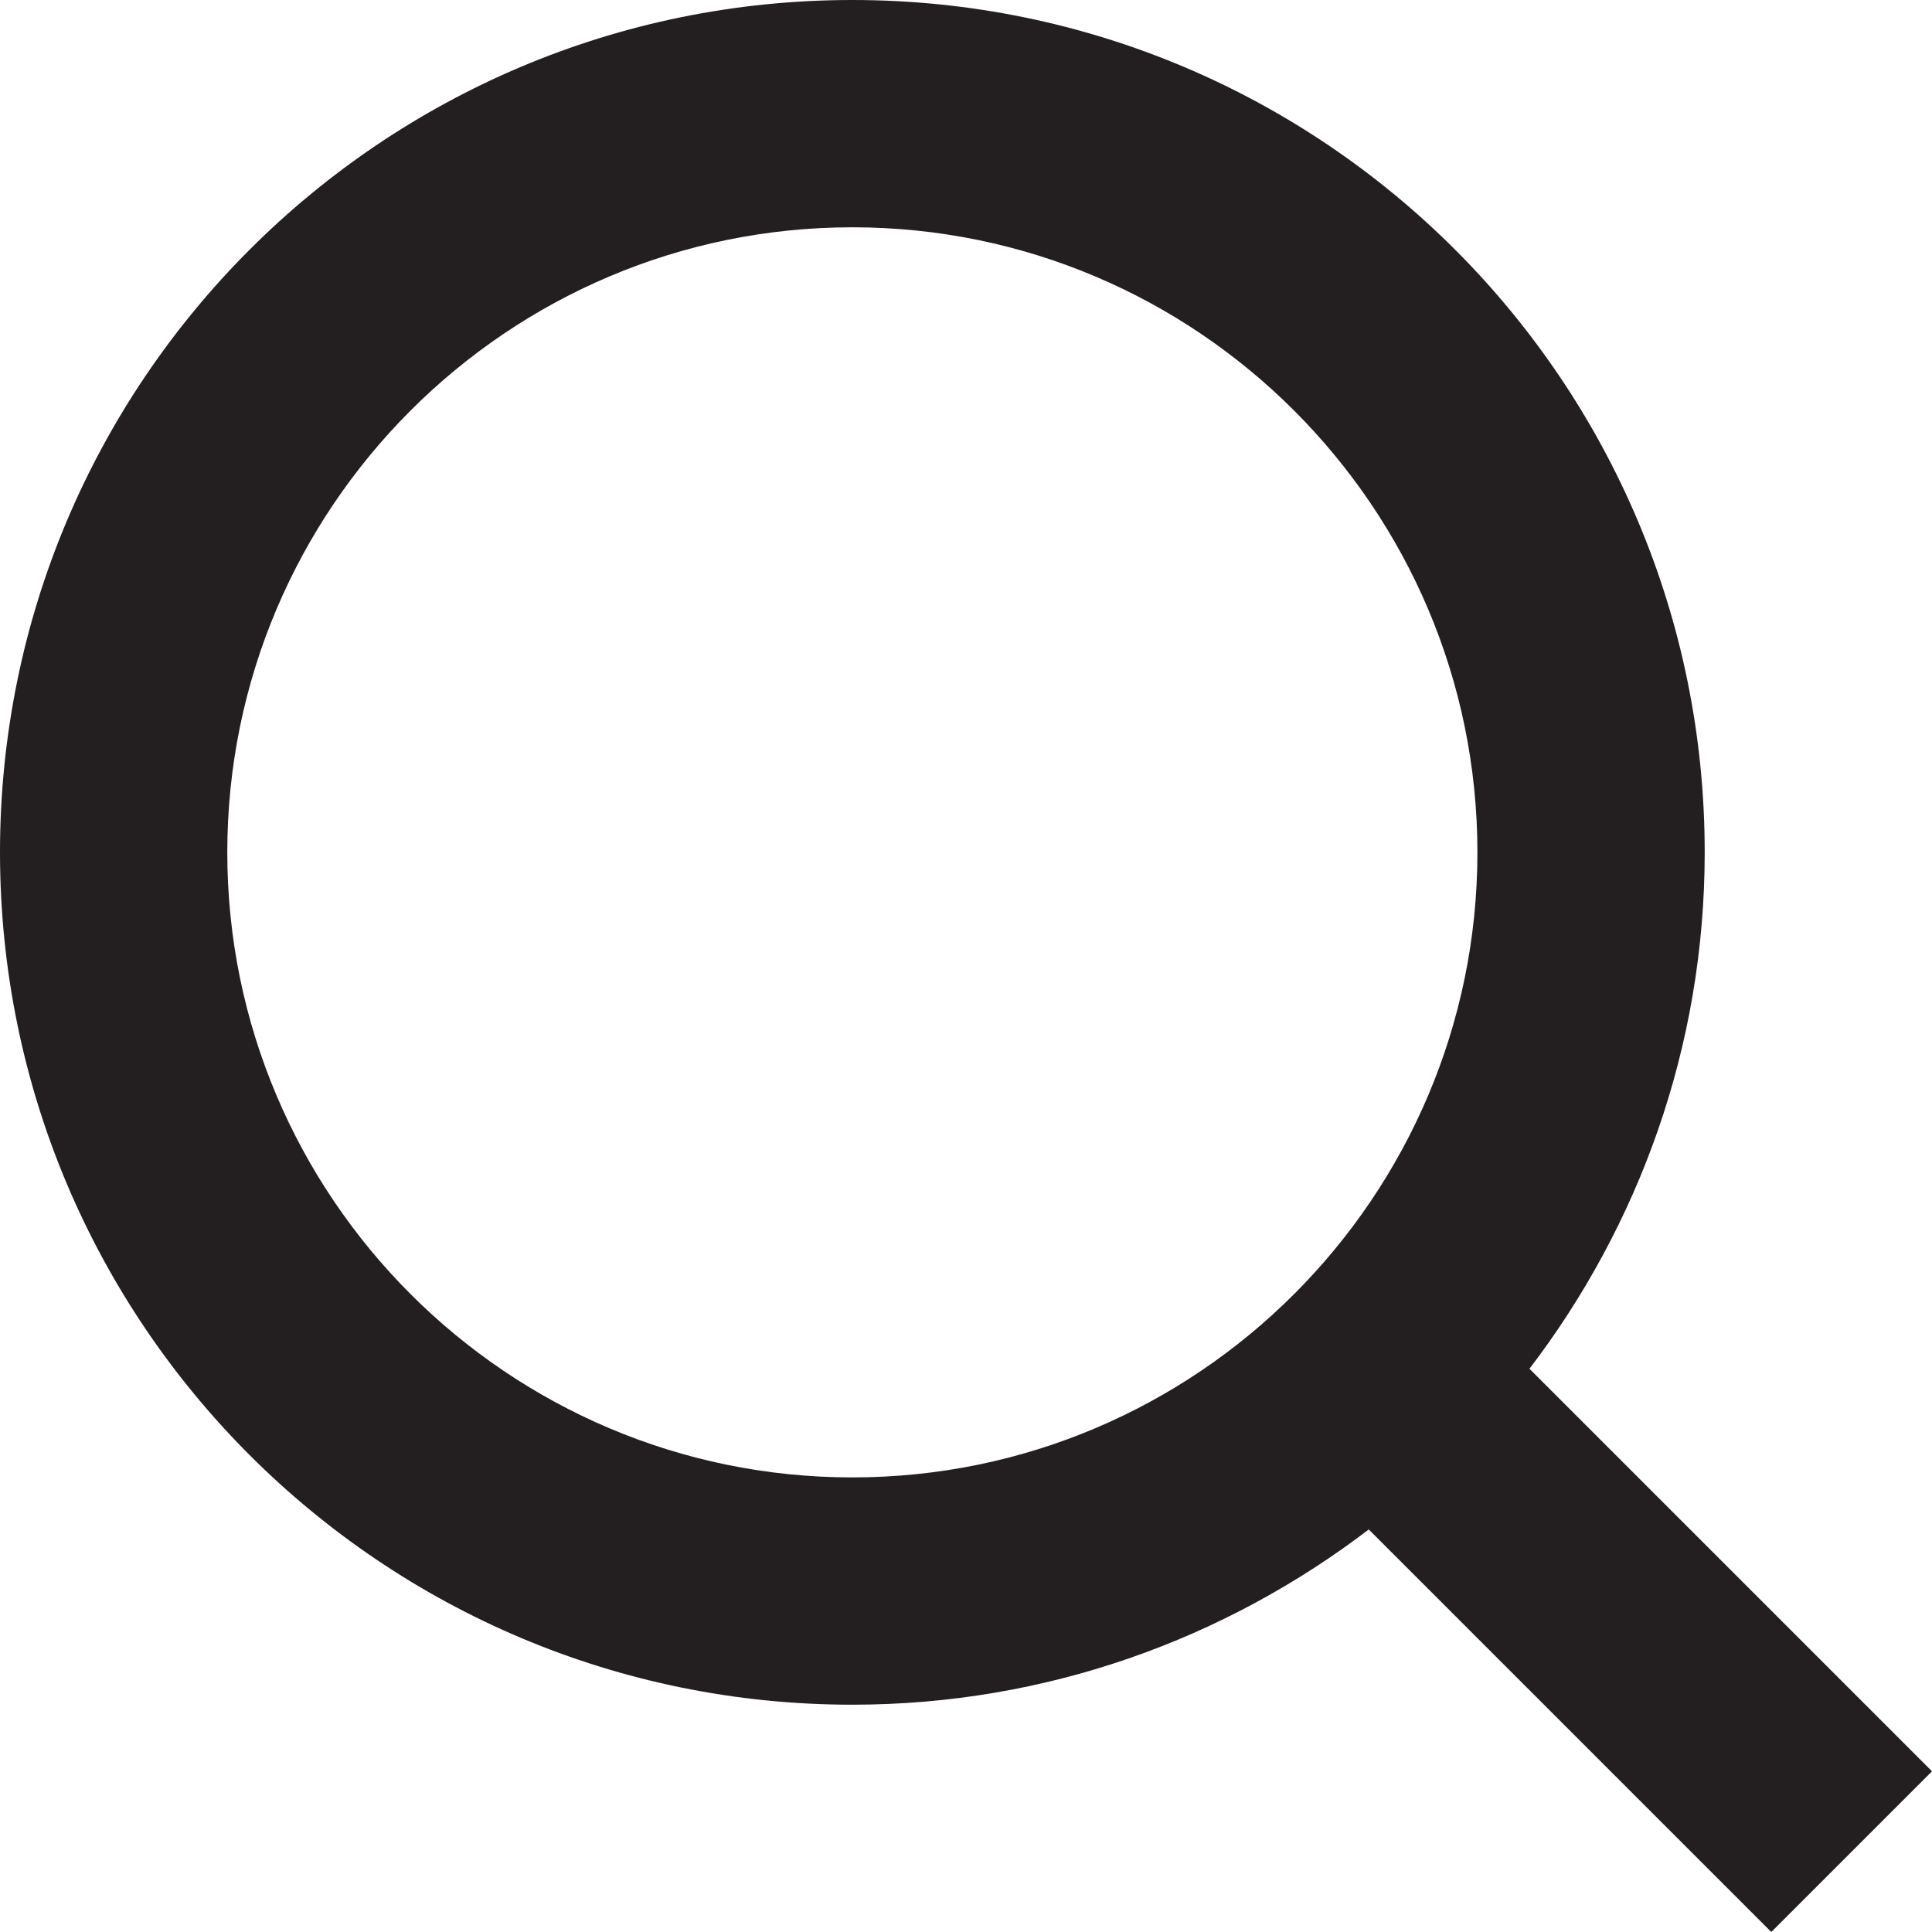
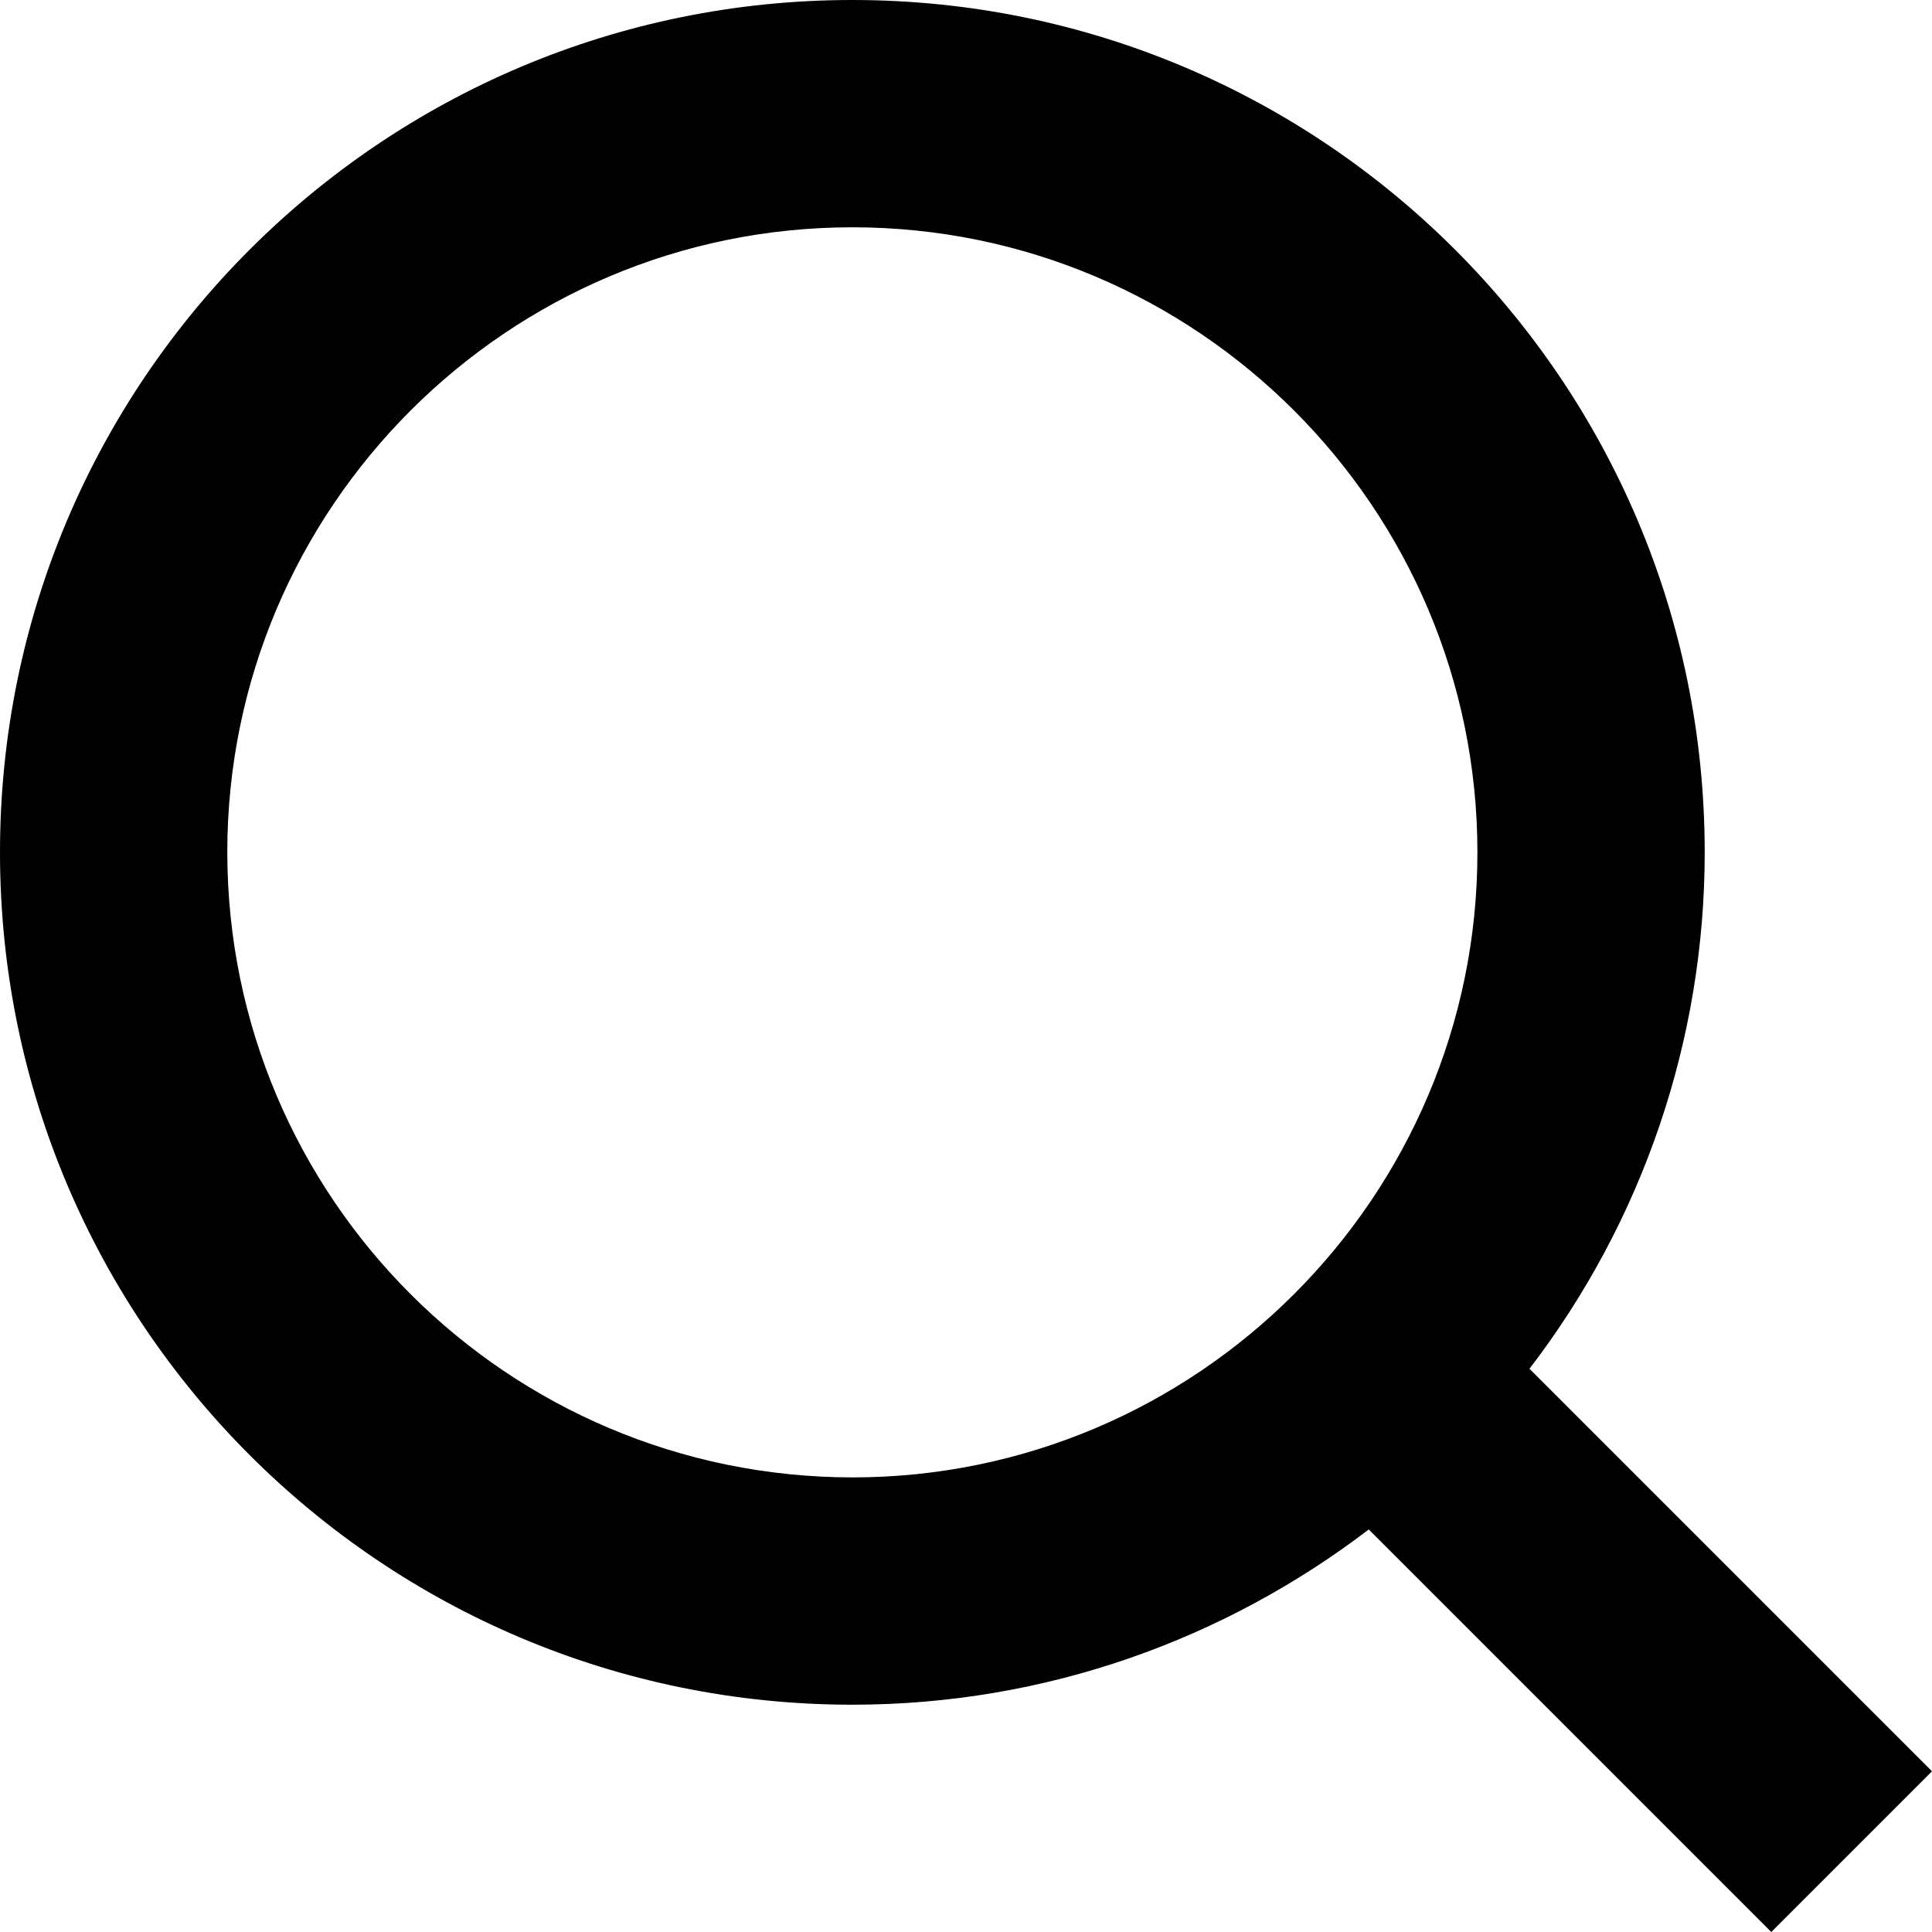
- <svg xmlns="http://www.w3.org/2000/svg" version="1.1" x="0px" y="0px" width="17px" height="17px" viewBox="0 0 17 17" enable-background="new 0 0 17 17" xml:space="preserve">
-   <g id="Layer_1">
- </g>
-   <g id="Layer_2">
-     <path fill="#231F20" d="M17,15.586l-3.542-3.542C14.421,10.782,15,9.21,15,7.5C15,3.358,11.643,0,7.5,0C3.358,0,0,3.358,0,7.5   C0,11.643,3.358,15,7.5,15c1.71,0,3.282-0.579,4.544-1.542L15.586,17L17,15.586z M2,7.5C2,4.467,4.467,2,7.5,2   C10.532,2,13,4.467,13,7.5c0,3.032-2.468,5.5-5.5,5.5C4.467,13,2,10.532,2,7.5z" />
-   </g>
+ <svg xmlns="http://www.w3.org/2000/svg" width="17" height="17">
+   <path d="M17 15.586l-3.542-3.542A7.465 7.465 0 0015 7.5 7.5 7.5 0 107.5 15c1.71 0 3.282-.579 4.544-1.542L15.586 17 17 15.586zM2 7.5C2 4.467 4.467 2 7.5 2 10.532 2 13 4.467 13 7.5c0 3.032-2.468 5.5-5.5 5.5A5.506 5.506 0 012 7.5z" />
</svg>
